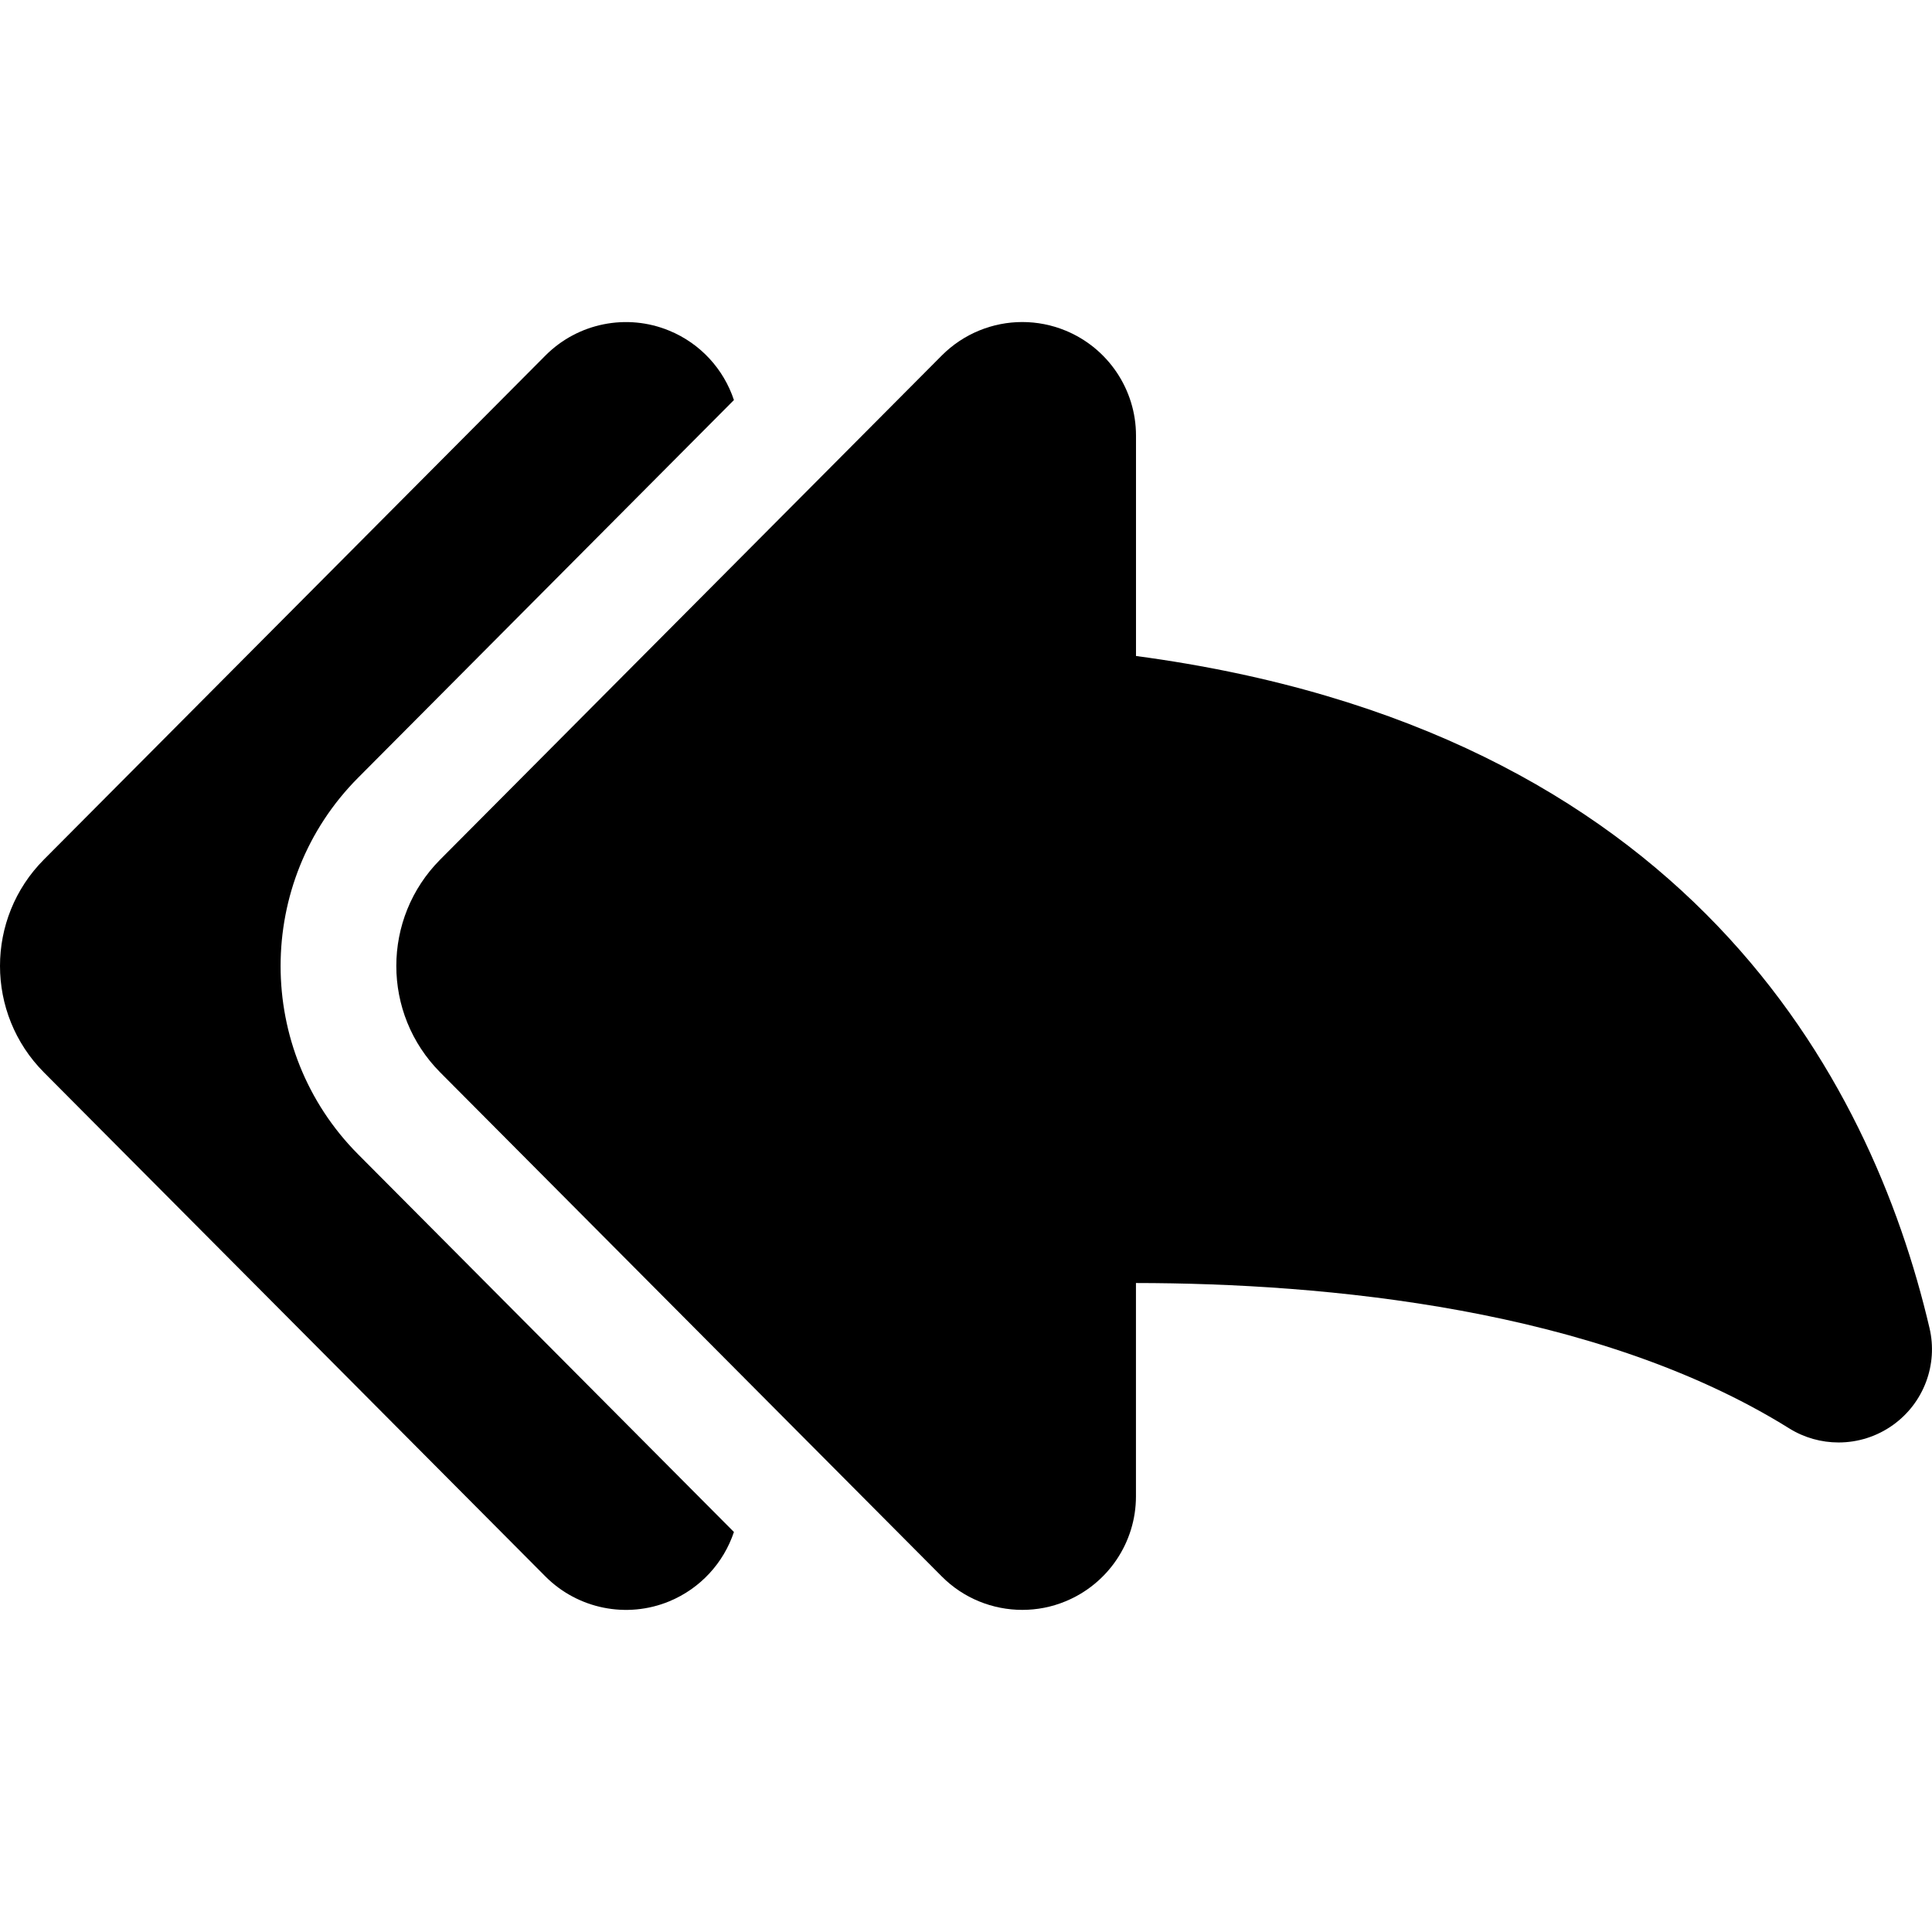
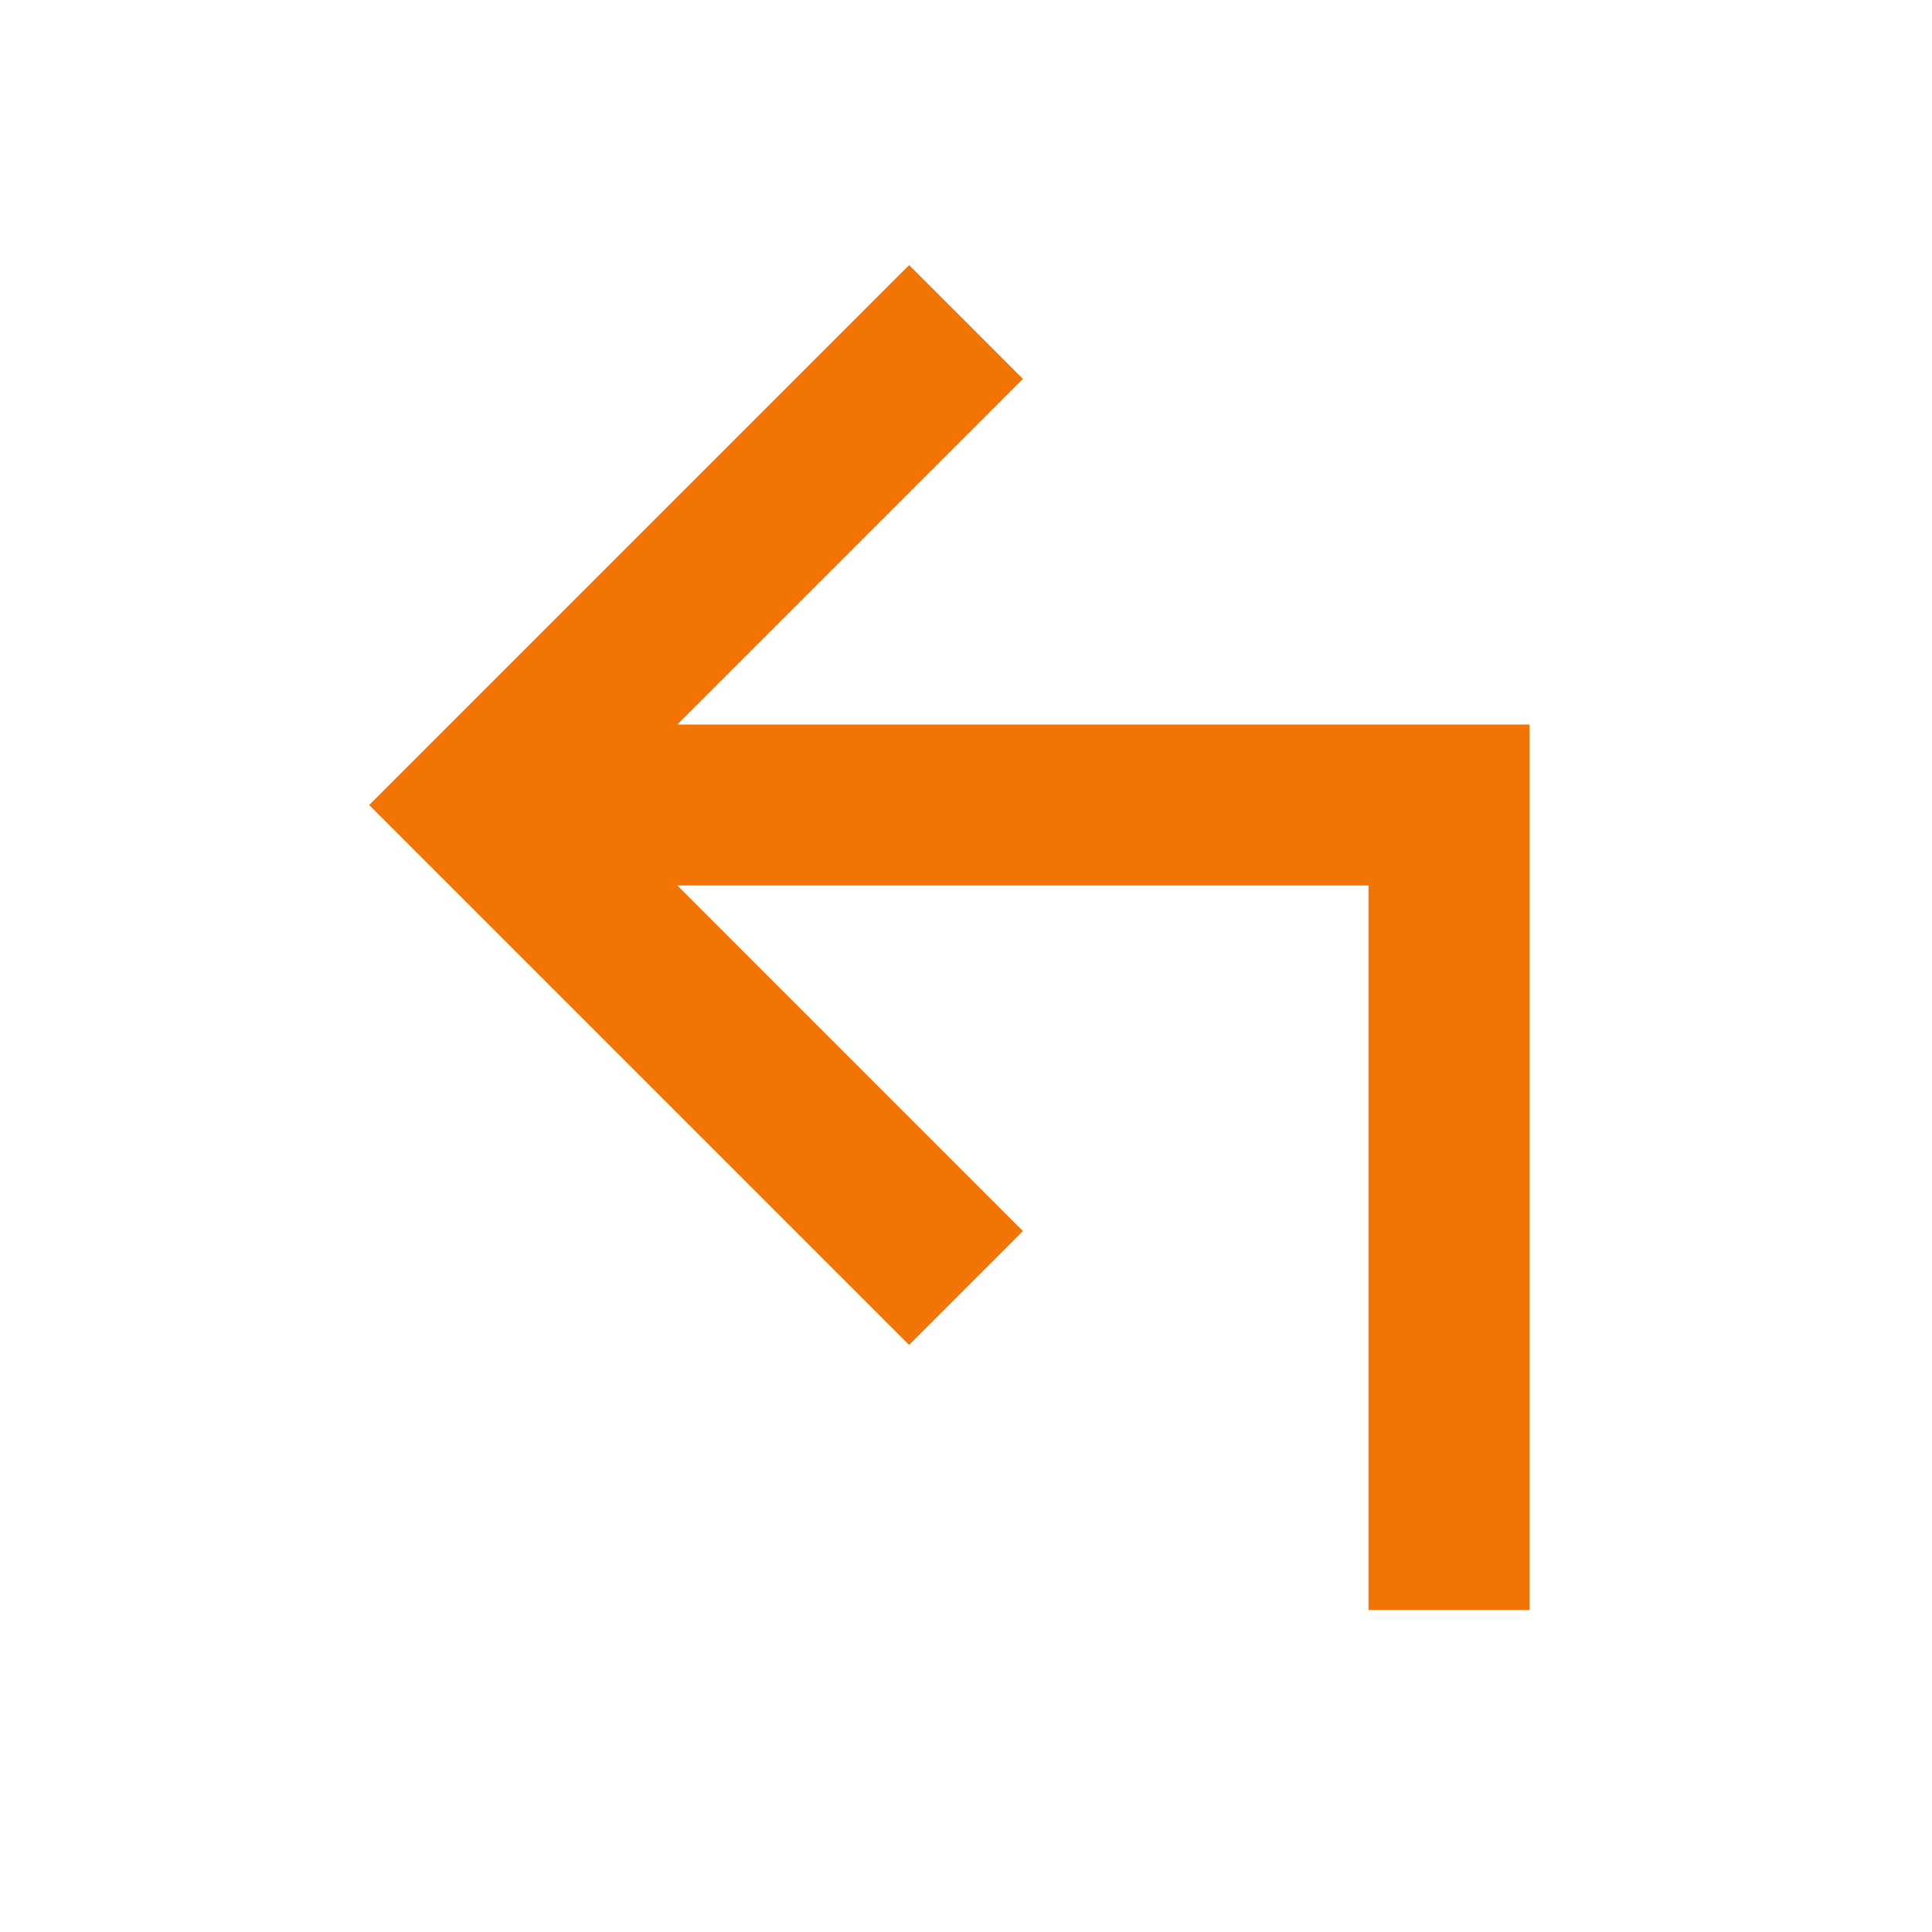
- <svg xmlns="http://www.w3.org/2000/svg" version="1.1" id="Capa_1" x="0px" y="0px" width="46.032px" height="46.033px" viewBox="0 0 46.032 46.033" style="enable-background:new 0 0 46.032 46.033;" xml:space="preserve">
-   <g>
-     <g>
-       <path fill="black" d="M8.532,18.531l8.955-8.999c-0.244-0.736-0.798-1.348-1.54-1.653c-1.01-0.418-2.177-0.185-2.95,0.591L1.047,20.479    c-1.396,1.402-1.396,3.67,0,5.073l11.949,12.01c0.771,0.775,1.941,1.01,2.951,0.592c0.742-0.307,1.295-0.918,1.54-1.652l-8.956-9    C6.07,25.027,6.071,21.003,8.532,18.531z" />
-       <path fill="black" d="M45.973,31.64c-1.396-5.957-5.771-14.256-18.906-16.01v-5.252c0-1.095-0.664-2.082-1.676-2.5    c-0.334-0.138-0.686-0.205-1.033-0.205c-0.705,0-1.398,0.276-1.917,0.796L10.49,20.479c-1.396,1.402-1.396,3.669-0.001,5.073    l11.95,12.009c0.517,0.521,1.212,0.797,1.92,0.797c0.347,0,0.697-0.066,1.031-0.205c1.012-0.418,1.676-1.404,1.676-2.5V30.57    c4.494,0.004,10.963,0.596,15.564,3.463c0.361,0.225,0.77,0.336,1.176,0.336c0.457,0,0.91-0.139,1.297-0.416    C45.836,33.429,46.18,32.515,45.973,31.64z" />
-     </g>
-   </g>
-   <g>
- </g>
-   <g>
- </g>
-   <g>
- </g>
-   <g>
- </g>
-   <g>
- </g>
-   <g>
- </g>
-   <g>
- </g>
-   <g>
- </g>
-   <g>
- </g>
-   <g>
- </g>
-   <g>
- </g>
-   <g>
- </g>
-   <g>
- </g>
-   <g>
- </g>
-   <g>
- </g>
+ <svg xmlns="http://www.w3.org/2000/svg" fill="#F27405" width="24" height="24" viewBox="0 0 24 24">
+   <polygon points="12.707 4.707 11.293 3.293 4.586 10 11.293 16.707 12.707 15.293 8.414 11 17 11 17 20 19 20 19 9 8.414 9 12.707 4.707" />
</svg>
